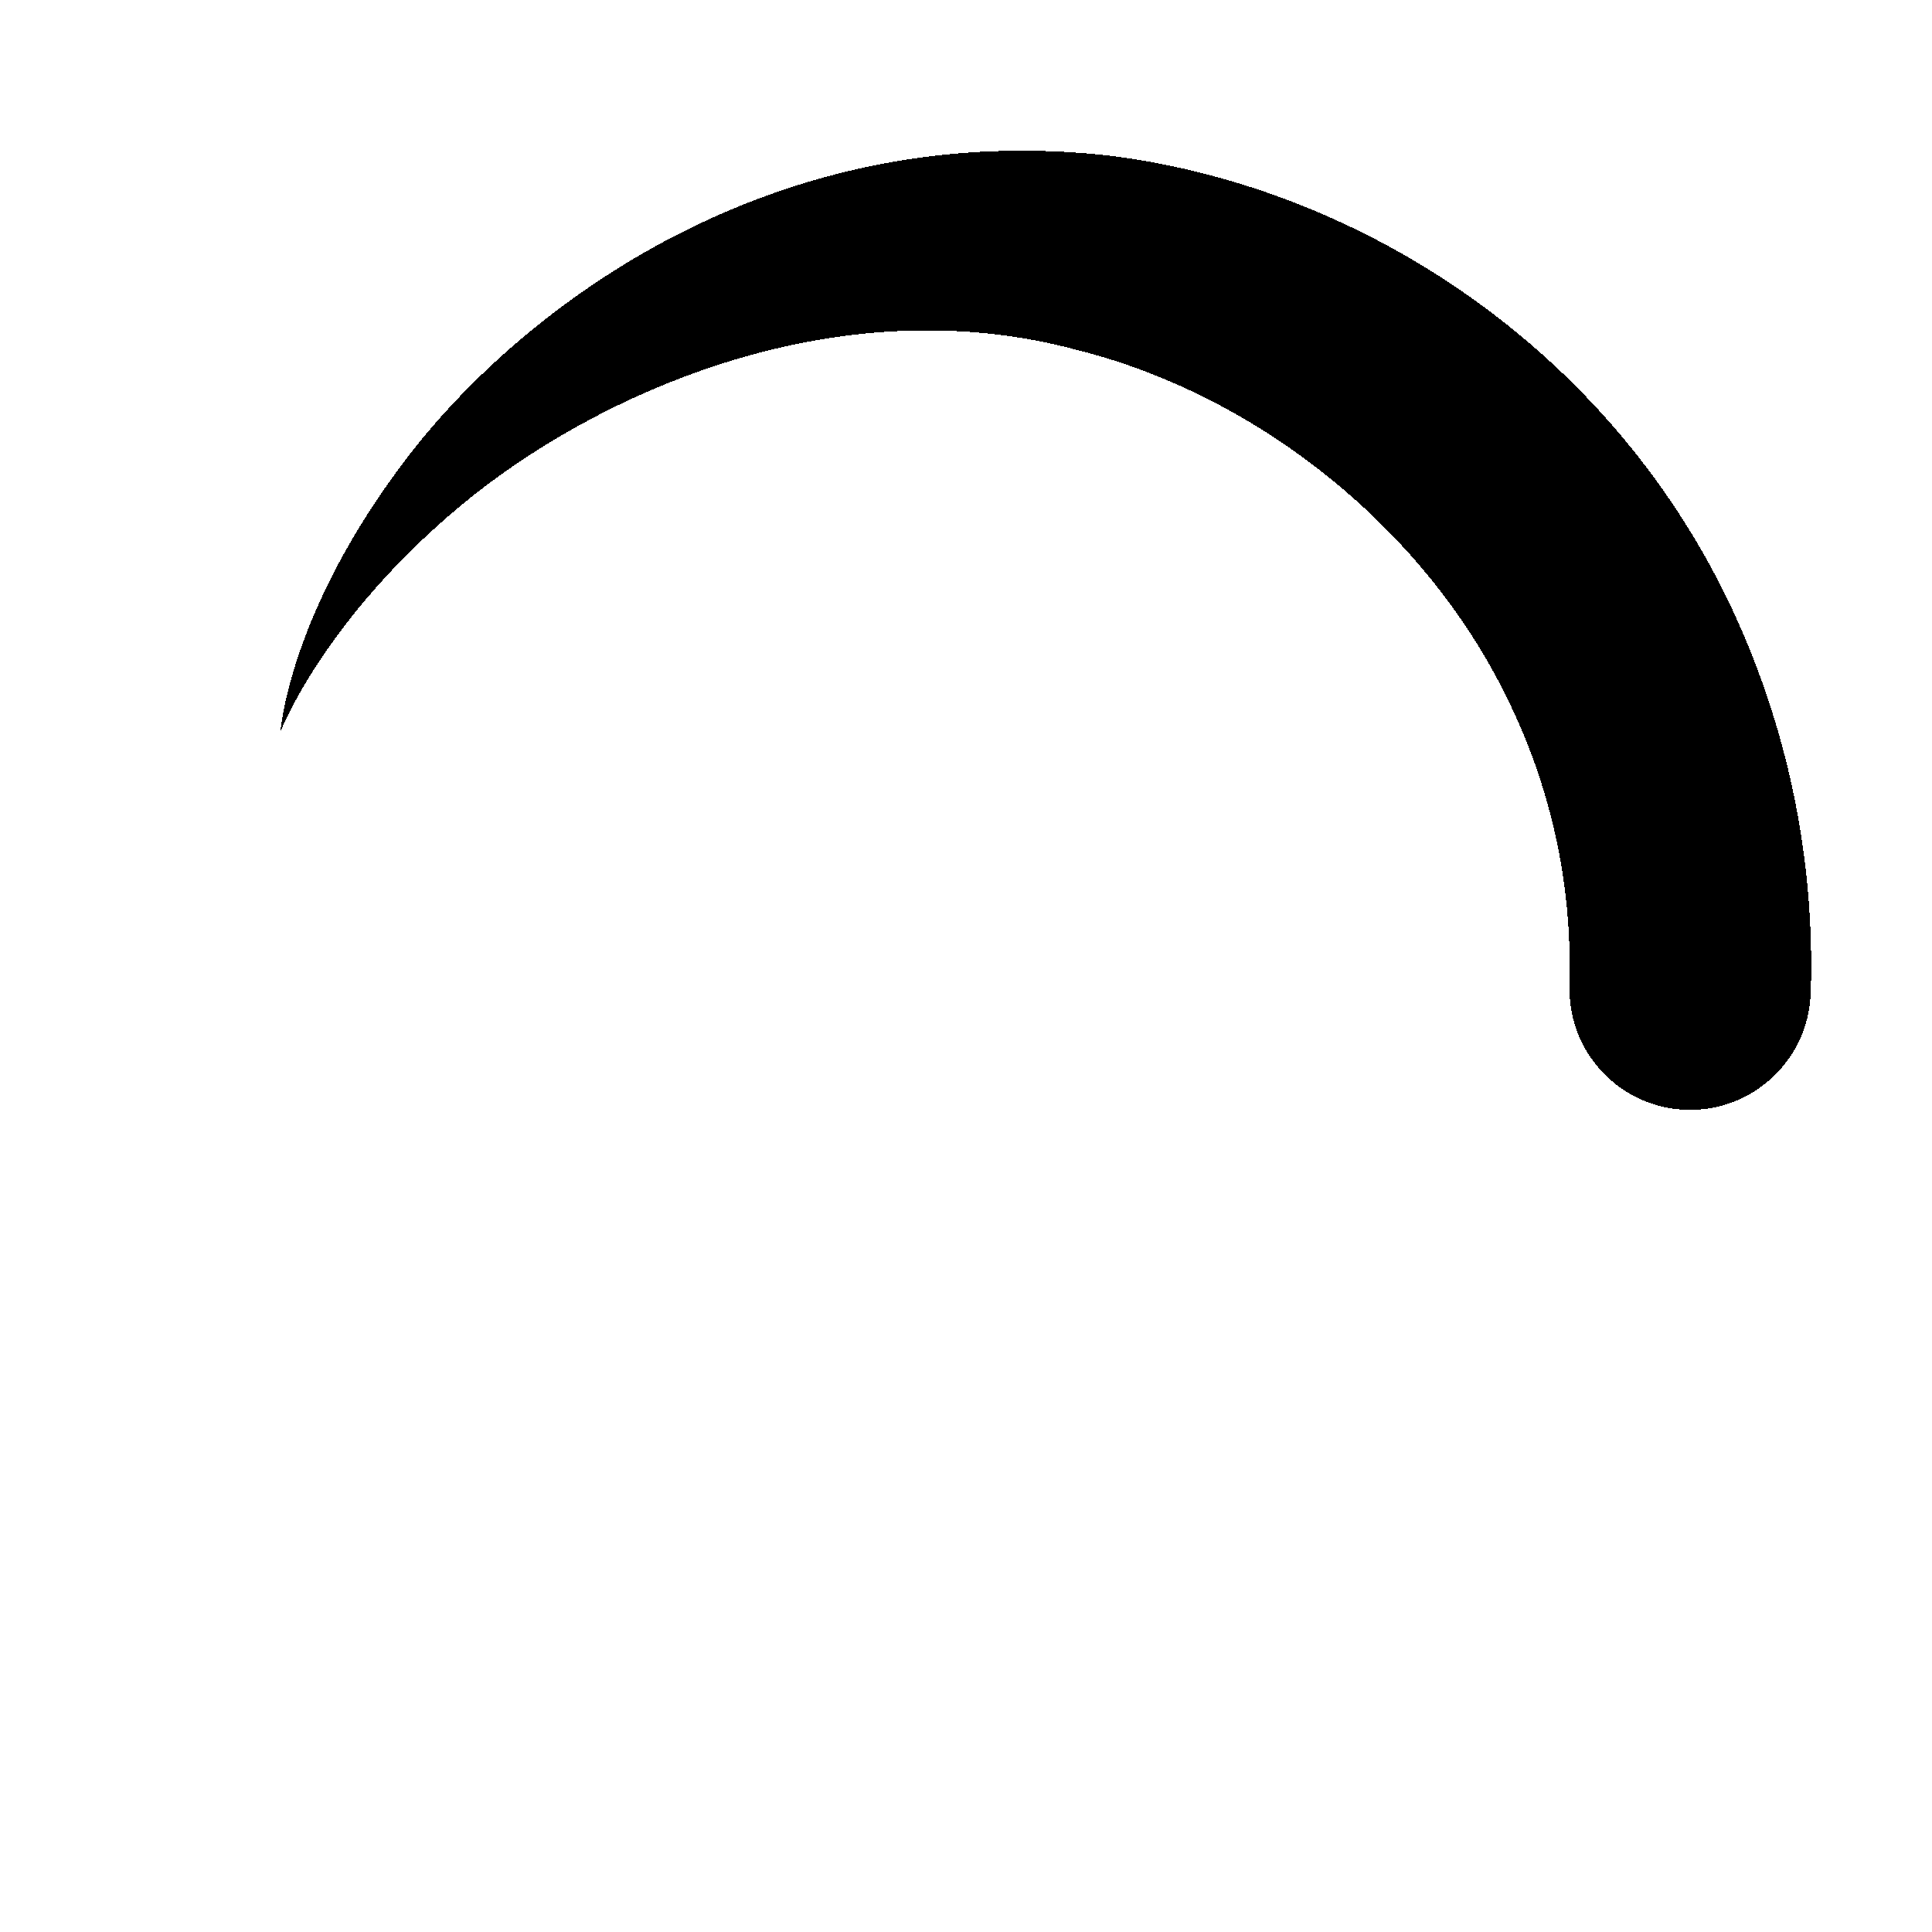
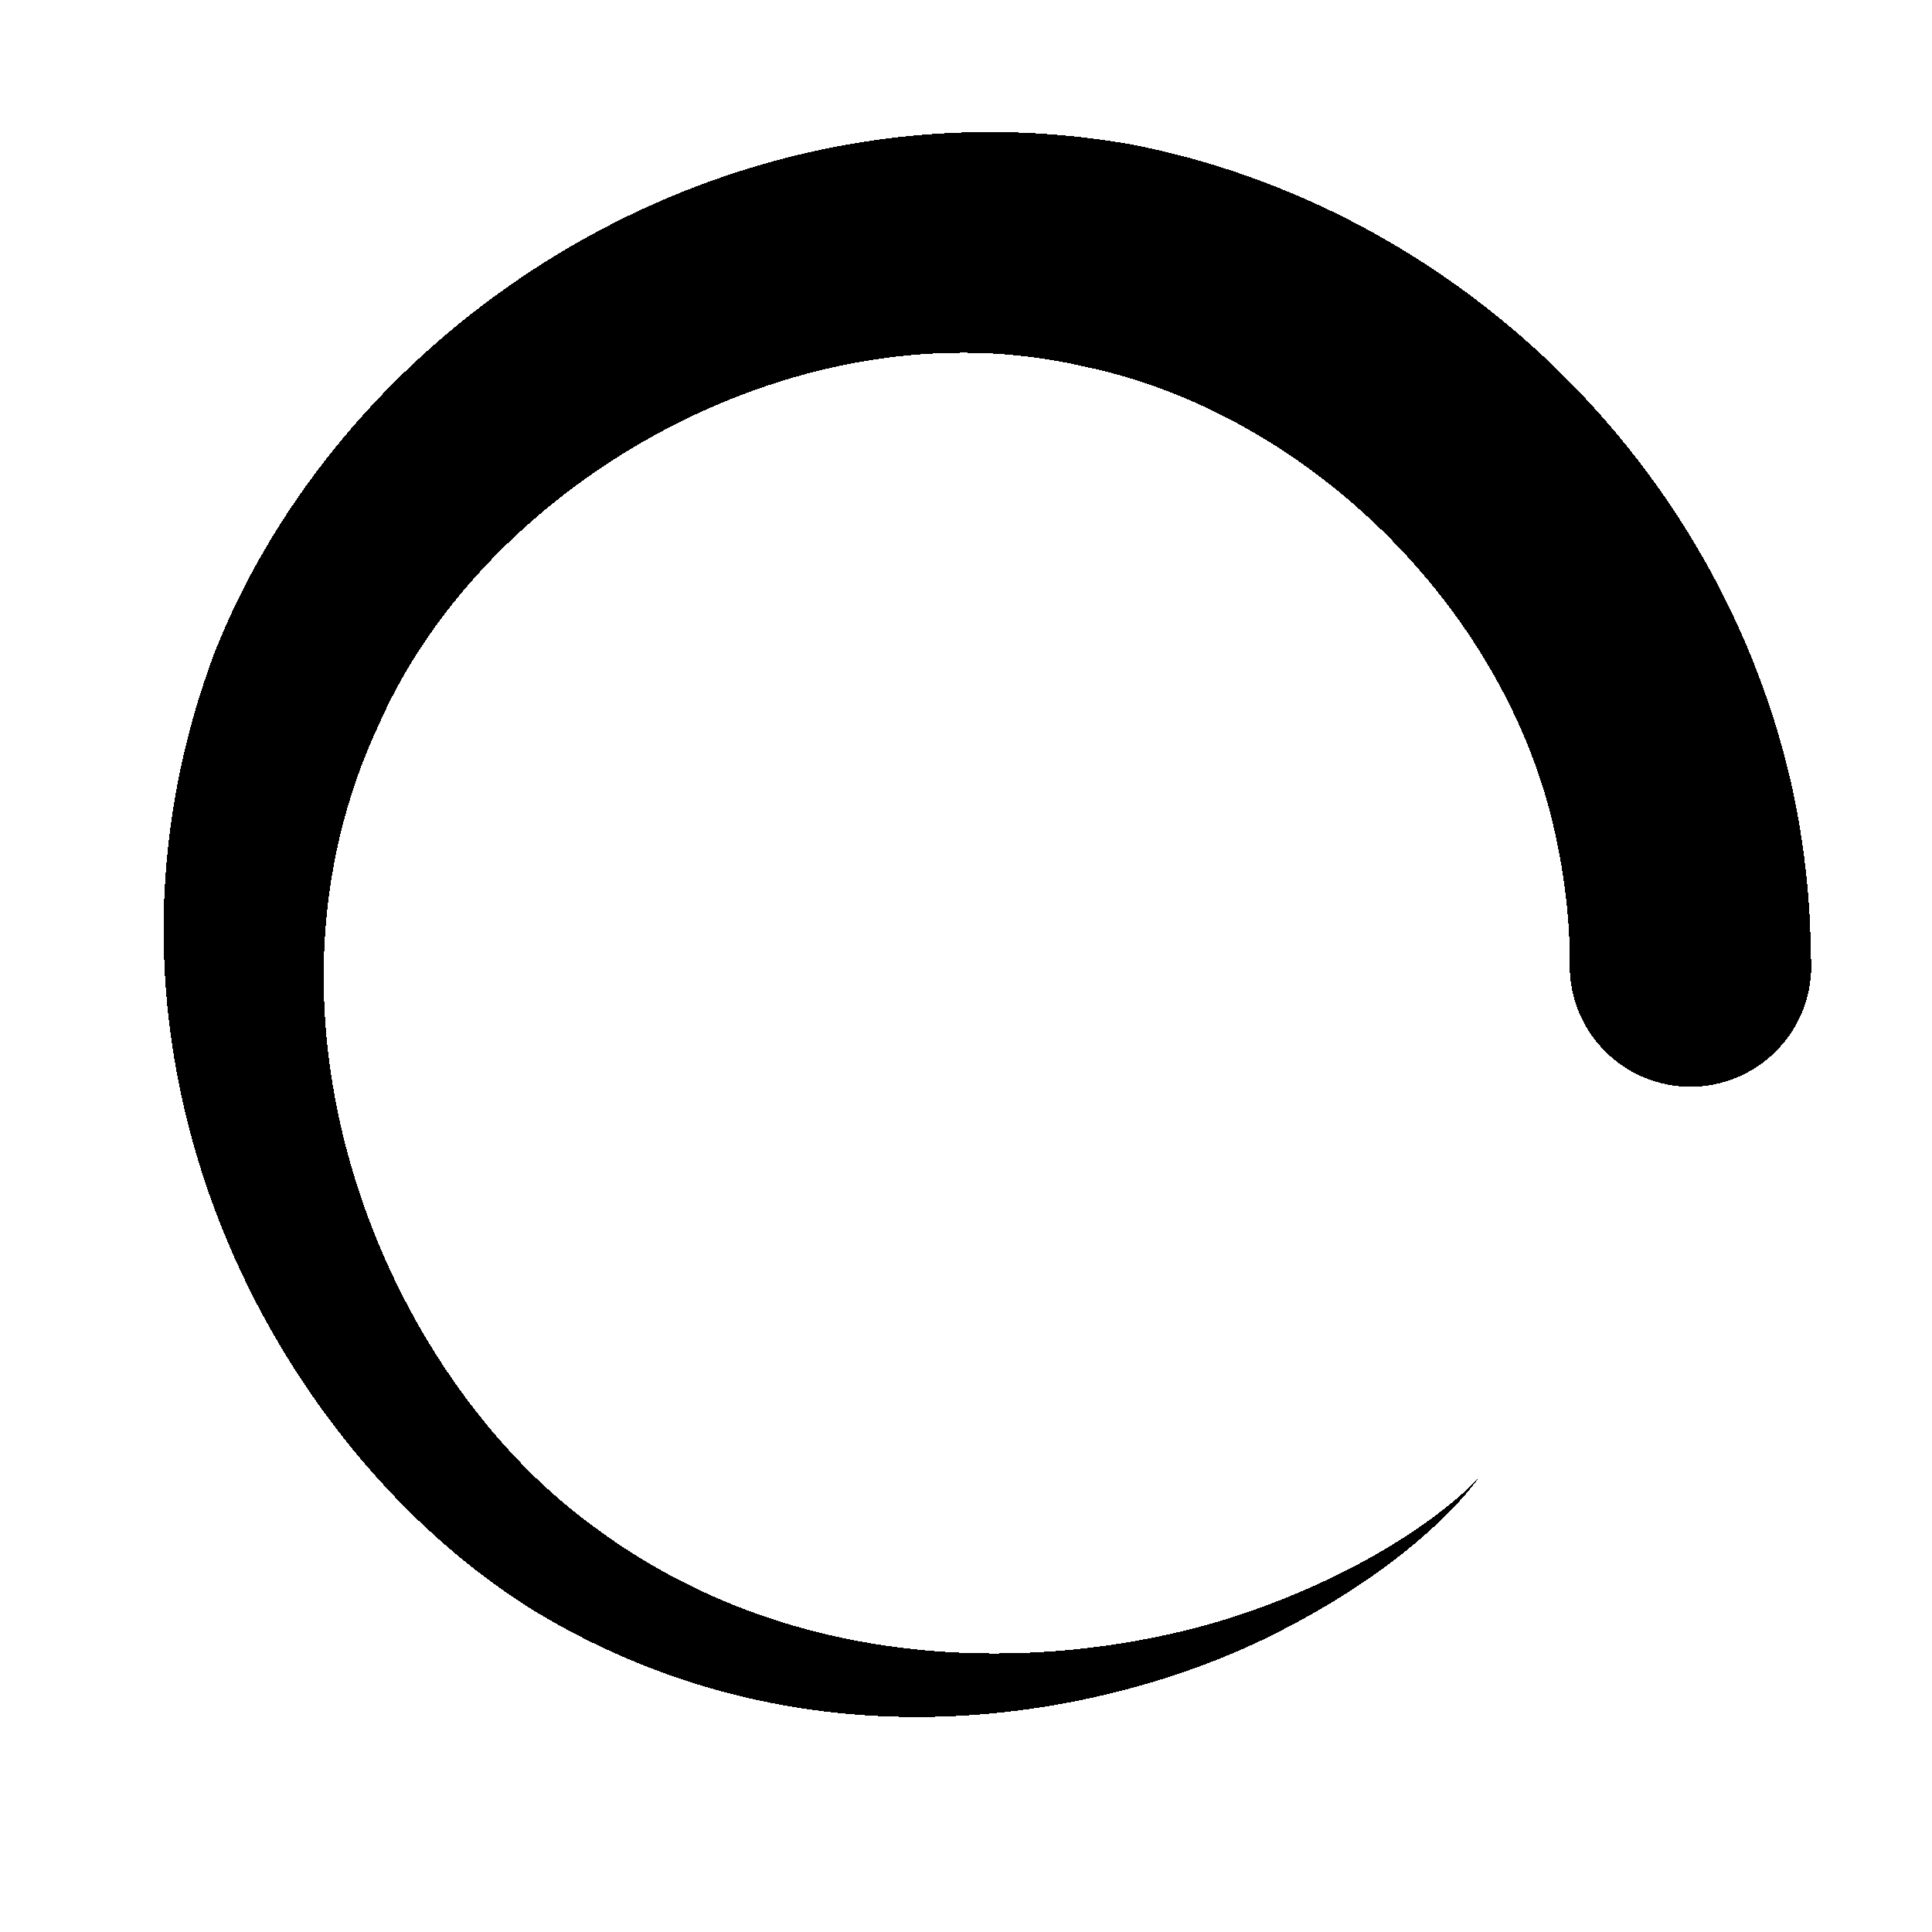
<svg xmlns="http://www.w3.org/2000/svg" xmlns:xlink="http://www.w3.org/1999/xlink" width="16" height="16" id="svg2" version="1.1" shape-rendering="crispEdges">
  <defs id="defs4">
    <linearGradient id="linearGradient5306">
      <stop style="stop-color:#ffffff;stop-opacity:0.099;" offset="0" id="stop5308" />
      <stop style="stop-color:#ffffff;stop-opacity:0;" offset="1" id="stop5310" />
    </linearGradient>
    <linearGradient id="linearGradient5290">
      <stop style="stop-color:#00ffff;stop-opacity:0.098;" offset="0" id="stop5292" />
      <stop id="stop6740" offset="0.5" style="stop-color:#00ff7f;stop-opacity:0.047;" />
      <stop style="stop-color:#00ff00;stop-opacity:0;" offset="1" id="stop5294" />
    </linearGradient>
    <linearGradient id="linearGradient5188">
      <stop style="stop-color:#64b5f6;stop-opacity:0.247;" offset="0" id="stop5198" />
      <stop style="stop-color:#64b5f6;stop-opacity:0;" offset="1" id="stop5192" />
    </linearGradient>
    <linearGradient id="linearGradient3975">
      <stop style="stop-color:#ff5555;stop-opacity:1;" offset="0" id="stop3977" />
    </linearGradient>
    <linearGradient id="linearGradient3969">
      <stop style="stop-color:#87cdde;stop-opacity:1;" offset="0" id="stop3971" />
    </linearGradient>
    <filter id="filter3945" x="0" y="6" width="1.2" style="color-interpolation-filters:sRGB">
      <feDiffuseLighting id="feDiffuseLighting3947" lighting-color="#fdfdfd" surfaceScale="121.495" diffuseConstant="28.448" />
    </filter>
    <filter id="filter3979" style="color-interpolation-filters:sRGB">
      <feFlood flood-opacity="0.2" flood-color="rgb(0,0,0)" result="flood" id="feFlood3981" />
      <feComposite in="flood" in2="SourceGraphic" operator="in" result="composite1" id="feComposite3983" />
      <feGaussianBlur stdDeviation="6" result="blur" id="feGaussianBlur3985" />
      <feOffset dx="0" dy="6" result="offset" id="feOffset3987" />
      <feComposite in="SourceGraphic" in2="offset" operator="over" result="fbSourceGraphic" id="feComposite3989" />
      <feColorMatrix result="fbSourceGraphicAlpha" in="fbSourceGraphic" values="0 0 0 -1 0 0 0 0 -1 0 0 0 0 -1 0 0 0 0 1 0" id="feColorMatrix3991" />
      <feFlood id="feFlood3993" flood-opacity="0.2" flood-color="rgb(0,0,0)" result="flood" in="fbSourceGraphic" />
      <feComposite id="feComposite3995" in2="fbSourceGraphic" in="flood" operator="in" result="composite1" />
      <feGaussianBlur id="feGaussianBlur3997" stdDeviation="6" result="blur" />
      <feOffset id="feOffset3999" dx="0" dy="6" result="offset" />
      <feComposite id="feComposite4001" in2="offset" in="fbSourceGraphic" operator="over" result="composite2" />
    </filter>
    <filter style="color-interpolation-filters:sRGB" id="filter3876">
      <feFlood flood-opacity="0.2" flood-color="rgb(0,0,0)" result="flood" id="feFlood3878" />
      <feComposite in="flood" in2="SourceGraphic" operator="in" result="composite1" id="feComposite3880" />
      <feGaussianBlur stdDeviation="6" result="blur" id="feGaussianBlur3882" />
      <feOffset dx="0" dy="6" result="offset" id="feOffset3884" />
      <feComposite in="SourceGraphic" in2="offset" operator="over" result="fbSourceGraphic" id="feComposite3886" />
      <feColorMatrix result="fbSourceGraphicAlpha" in="fbSourceGraphic" values="0 0 0 -1 0 0 0 0 -1 0 0 0 0 -1 0 0 0 0 1 0" id="feColorMatrix3888" />
      <feFlood id="feFlood3890" flood-opacity="0.397" flood-color="rgb(0,0,0)" result="flood" in="fbSourceGraphic" />
      <feComposite id="feComposite3892" in2="fbSourceGraphic" in="flood" operator="in" result="composite1" />
      <feGaussianBlur id="feGaussianBlur3894" stdDeviation="19.2" result="blur" />
      <feOffset id="feOffset3896" dx="0" dy="6" result="offset" />
      <feComposite id="feComposite3898" in2="offset" in="fbSourceGraphic" operator="over" result="fbSourceGraphic" />
      <feColorMatrix result="fbSourceGraphicAlpha" in="fbSourceGraphic" values="0 0 0 -1 0 0 0 0 -1 0 0 0 0 -1 0 0 0 0 1 0" id="feColorMatrix3900" />
      <feFlood id="feFlood3902" flood-opacity="0.8" flood-color="rgb(0,0,0)" result="flood" in="fbSourceGraphic" />
      <feComposite id="feComposite3904" in2="fbSourceGraphic" in="flood" operator="in" result="composite1" />
      <feGaussianBlur id="feGaussianBlur3906" stdDeviation="19.2" result="blur" />
      <feOffset id="feOffset3908" dx="0" dy="6" result="offset" />
      <feComposite id="feComposite3910" in2="offset" in="fbSourceGraphic" operator="over" result="fbSourceGraphic" />
      <feColorMatrix result="fbSourceGraphicAlpha" in="fbSourceGraphic" values="0 0 0 -1 0 0 0 0 -1 0 0 0 0 -1 0 0 0 0 1 0" id="feColorMatrix3912" />
      <feFlood id="feFlood3914" flood-opacity="0.8" flood-color="rgb(0,0,0)" result="flood" in="fbSourceGraphic" />
      <feComposite id="feComposite3916" in2="fbSourceGraphic" in="flood" operator="in" result="composite1" />
      <feGaussianBlur id="feGaussianBlur3918" stdDeviation="26.1" result="blur" />
      <feOffset id="feOffset3920" dx="0" dy="6" result="offset" />
      <feComposite id="feComposite3922" in2="offset" in="fbSourceGraphic" operator="over" result="fbSourceGraphic" />
      <feColorMatrix result="fbSourceGraphicAlpha" in="fbSourceGraphic" values="0 0 0 -1 0 0 0 0 -1 0 0 0 0 -1 0 0 0 0 1 0" id="feColorMatrix3924" />
      <feFlood id="feFlood3926" flood-opacity="0.8" flood-color="rgb(0,0,0)" result="flood" in="fbSourceGraphic" />
      <feComposite id="feComposite3928" in2="fbSourceGraphic" in="flood" operator="in" result="composite1" />
      <feGaussianBlur id="feGaussianBlur3930" stdDeviation="35.7" result="blur" />
      <feOffset id="feOffset3932" dx="0" dy="6" result="offset" />
      <feComposite id="feComposite3934" in2="offset" in="fbSourceGraphic" operator="over" result="fbSourceGraphic" />
      <feColorMatrix result="fbSourceGraphicAlpha" in="fbSourceGraphic" values="0 0 0 -1 0 0 0 0 -1 0 0 0 0 -1 0 0 0 0 1 0" id="feColorMatrix3936" />
      <feFlood id="feFlood3938" flood-opacity="0.8" flood-color="rgb(0,0,0)" result="flood" in="fbSourceGraphic" />
      <feComposite id="feComposite3940" in2="fbSourceGraphic" in="flood" operator="in" result="composite1" />
      <feGaussianBlur id="feGaussianBlur3942" stdDeviation="6" result="blur" />
      <feOffset id="feOffset3944" dx="0" dy="6" result="offset" />
      <feComposite id="feComposite3946" in2="offset" in="fbSourceGraphic" operator="over" result="fbSourceGraphic" />
      <feColorMatrix result="fbSourceGraphicAlpha" in="fbSourceGraphic" values="0 0 0 -1 0 0 0 0 -1 0 0 0 0 -1 0 0 0 0 1 0" id="feColorMatrix3948" />
      <feFlood id="feFlood3950" flood-opacity="0.8" flood-color="rgb(0,0,0)" result="flood" in="fbSourceGraphic" />
      <feComposite id="feComposite3952" in2="fbSourceGraphic" in="flood" operator="in" result="composite1" />
      <feGaussianBlur id="feGaussianBlur3954" stdDeviation="21.7" result="blur" />
      <feOffset id="feOffset3956" dx="0" dy="6" result="offset" />
      <feComposite id="feComposite3958" in2="offset" in="fbSourceGraphic" operator="over" result="fbSourceGraphic" />
      <feColorMatrix result="fbSourceGraphicAlpha" in="fbSourceGraphic" values="0 0 0 -1 0 0 0 0 -1 0 0 0 0 -1 0 0 0 0 1 0" id="feColorMatrix3960" />
      <feFlood id="feFlood3962" flood-opacity="0.8" flood-color="rgb(0,0,0)" result="flood" in="fbSourceGraphic" />
      <feComposite id="feComposite3964" in2="fbSourceGraphic" in="flood" operator="in" result="composite1" />
      <feGaussianBlur id="feGaussianBlur3966" stdDeviation="21.7" result="blur" />
      <feOffset id="feOffset3968" dx="0" dy="1.9" result="offset" />
      <feComposite id="feComposite3970" in2="offset" in="fbSourceGraphic" operator="over" result="fbSourceGraphic" />
      <feColorMatrix result="fbSourceGraphicAlpha" in="fbSourceGraphic" values="0 0 0 -1 0 0 0 0 -1 0 0 0 0 -1 0 0 0 0 1 0" id="feColorMatrix3972" />
      <feFlood id="feFlood3974" flood-opacity="0.8" flood-color="rgb(0,0,0)" result="flood" in="fbSourceGraphic" />
      <feComposite id="feComposite3976" in2="fbSourceGraphic" in="flood" operator="in" result="composite1" />
      <feGaussianBlur id="feGaussianBlur3978" stdDeviation="21.7" result="blur" />
      <feOffset id="feOffset3980" dx="3.6" dy="1.9" result="offset" />
      <feComposite id="feComposite3982" in2="offset" in="fbSourceGraphic" operator="over" result="fbSourceGraphic" />
      <feColorMatrix result="fbSourceGraphicAlpha" in="fbSourceGraphic" values="0 0 0 -1 0 0 0 0 -1 0 0 0 0 -1 0 0 0 0 1 0" id="feColorMatrix3984" />
      <feFlood id="feFlood3986" flood-opacity="0.8" flood-color="rgb(0,0,0)" result="flood" in="fbSourceGraphic" />
      <feComposite id="feComposite3988" in2="fbSourceGraphic" in="flood" operator="in" result="composite1" />
      <feGaussianBlur id="feGaussianBlur3990" stdDeviation="21.7" result="blur" />
      <feOffset id="feOffset3992" dx="9.6" dy="1.9" result="offset" />
      <feComposite id="feComposite3994" in2="offset" in="fbSourceGraphic" operator="over" result="fbSourceGraphic" />
      <feColorMatrix result="fbSourceGraphicAlpha" in="fbSourceGraphic" values="0 0 0 -1 0 0 0 0 -1 0 0 0 0 -1 0 0 0 0 1 0" id="feColorMatrix3996" />
      <feFlood id="feFlood3998" flood-opacity="0.8" flood-color="rgb(0,0,0)" result="flood" in="fbSourceGraphic" />
      <feComposite id="feComposite4000" in2="fbSourceGraphic" in="flood" operator="in" result="composite1" />
      <feGaussianBlur id="feGaussianBlur4002" stdDeviation="21.7" result="blur" />
      <feOffset id="feOffset4004" dx="1.2" dy="1.9" result="offset" />
      <feComposite id="feComposite4006" in2="offset" in="fbSourceGraphic" operator="over" result="fbSourceGraphic" />
      <feColorMatrix result="fbSourceGraphicAlpha" in="fbSourceGraphic" values="0 0 0 -1 0 0 0 0 -1 0 0 0 0 -1 0 0 0 0 1 0" id="feColorMatrix4008" />
      <feFlood id="feFlood4010" flood-opacity="0.8" flood-color="rgb(0,0,0)" result="flood" in="fbSourceGraphic" />
      <feComposite id="feComposite4012" in2="fbSourceGraphic" in="flood" operator="in" result="composite1" />
      <feGaussianBlur id="feGaussianBlur4014" stdDeviation="21.7" result="blur" />
      <feOffset id="feOffset4016" dx="-1.4" dy="1.9" result="offset" />
      <feComposite id="feComposite4018" in2="offset" in="fbSourceGraphic" operator="over" result="fbSourceGraphic" />
      <feColorMatrix result="fbSourceGraphicAlpha" in="fbSourceGraphic" values="0 0 0 -1 0 0 0 0 -1 0 0 0 0 -1 0 0 0 0 1 0" id="feColorMatrix4020" />
      <feFlood id="feFlood4022" flood-opacity="0.8" flood-color="rgb(0,0,0)" result="flood" in="fbSourceGraphic" />
      <feComposite id="feComposite4024" in2="fbSourceGraphic" in="flood" operator="in" result="composite1" />
      <feGaussianBlur id="feGaussianBlur4026" stdDeviation="21.7" result="blur" />
      <feOffset id="feOffset4028" dx="0.3" dy="1.9" result="offset" />
      <feComposite id="feComposite4030" in2="offset" in="fbSourceGraphic" operator="over" result="fbSourceGraphic" />
      <feColorMatrix result="fbSourceGraphicAlpha" in="fbSourceGraphic" values="0 0 0 -1 0 0 0 0 -1 0 0 0 0 -1 0 0 0 0 1 0" id="feColorMatrix4032" />
      <feFlood id="feFlood4034" flood-opacity="0.8" flood-color="rgb(0,0,0)" result="flood" in="fbSourceGraphic" />
      <feComposite id="feComposite4036" in2="fbSourceGraphic" in="flood" operator="in" result="composite1" />
      <feGaussianBlur id="feGaussianBlur4038" stdDeviation="21.7" result="blur" />
      <feOffset id="feOffset4040" dx="-8.04912e-16" dy="1.9" result="offset" />
      <feComposite id="feComposite4042" in2="offset" in="fbSourceGraphic" operator="over" result="fbSourceGraphic" />
      <feColorMatrix result="fbSourceGraphicAlpha" in="fbSourceGraphic" values="0 0 0 -1 0 0 0 0 -1 0 0 0 0 -1 0 0 0 0 1 0" id="feColorMatrix4044" />
      <feFlood id="feFlood4046" flood-opacity="0.8" flood-color="rgb(0,0,0)" result="flood" in="fbSourceGraphic" />
      <feComposite id="feComposite4048" in2="fbSourceGraphic" in="flood" operator="in" result="composite1" />
      <feGaussianBlur id="feGaussianBlur4050" stdDeviation="21.7" result="blur" />
      <feOffset id="feOffset4052" dx="-8.04912e-16" dy="3.6" result="offset" />
      <feComposite id="feComposite4054" in2="offset" in="fbSourceGraphic" operator="over" result="fbSourceGraphic" />
      <feColorMatrix result="fbSourceGraphicAlpha" in="fbSourceGraphic" values="0 0 0 -1 0 0 0 0 -1 0 0 0 0 -1 0 0 0 0 1 0" id="feColorMatrix4056" />
      <feFlood id="feFlood4058" flood-opacity="0.8" flood-color="rgb(0,0,0)" result="flood" in="fbSourceGraphic" />
      <feComposite id="feComposite4060" in2="fbSourceGraphic" in="flood" operator="in" result="composite1" />
      <feGaussianBlur id="feGaussianBlur4062" stdDeviation="6" result="blur" />
      <feOffset id="feOffset4064" dx="-8.04912e-16" dy="3.6" result="offset" />
      <feComposite id="feComposite4066" in2="offset" in="fbSourceGraphic" operator="over" result="fbSourceGraphic" />
      <feColorMatrix result="fbSourceGraphicAlpha" in="fbSourceGraphic" values="0 0 0 -1 0 0 0 0 -1 0 0 0 0 -1 0 0 0 0 1 0" id="feColorMatrix4080" />
      <feFlood id="feFlood4082" flood-opacity="0.8" flood-color="rgb(0,0,0)" result="flood" in="fbSourceGraphic" />
      <feComposite id="feComposite4084" in2="fbSourceGraphic" in="flood" operator="in" result="composite1" />
      <feGaussianBlur id="feGaussianBlur4086" stdDeviation="6" result="blur" />
      <feOffset id="feOffset4088" dx="-8.04912e-16" dy="3.6" result="offset" />
      <feComposite id="feComposite4090" in2="offset" in="fbSourceGraphic" operator="over" result="fbSourceGraphic" />
      <feColorMatrix result="fbSourceGraphicAlpha" in="fbSourceGraphic" values="0 0 0 -1 0 0 0 0 -1 0 0 0 0 -1 0 0 0 0 1 0" id="feColorMatrix4092" />
      <feFlood id="feFlood4094" flood-opacity="0.8" flood-color="rgb(0,0,0)" result="flood" in="fbSourceGraphic" />
      <feComposite id="feComposite4096" in2="fbSourceGraphic" in="flood" operator="in" result="composite1" />
      <feGaussianBlur id="feGaussianBlur4098" stdDeviation="6" result="blur" />
      <feOffset id="feOffset4100" dx="-8.04912e-16" dy="7.7" result="offset" />
      <feComposite id="feComposite4102" in2="offset" in="fbSourceGraphic" operator="over" result="fbSourceGraphic" />
      <feColorMatrix result="fbSourceGraphicAlpha" in="fbSourceGraphic" values="0 0 0 -1 0 0 0 0 -1 0 0 0 0 -1 0 0 0 0 1 0" id="feColorMatrix4104" />
      <feFlood id="feFlood4106" flood-opacity="0.8" flood-color="rgb(0,0,0)" result="flood" in="fbSourceGraphic" />
      <feComposite id="feComposite4108" in2="fbSourceGraphic" in="flood" operator="in" result="composite1" />
      <feGaussianBlur id="feGaussianBlur4110" stdDeviation="6" result="blur" />
      <feOffset id="feOffset4112" dx="-8.04912e-16" dy="11.6" result="offset" />
      <feComposite id="feComposite4114" in2="offset" in="fbSourceGraphic" operator="over" result="fbSourceGraphic" />
      <feColorMatrix result="fbSourceGraphicAlpha" in="fbSourceGraphic" values="0 0 0 -1 0 0 0 0 -1 0 0 0 0 -1 0 0 0 0 1 0" id="feColorMatrix4116" />
      <feFlood id="feFlood4118" flood-opacity="0.5" flood-color="rgb(0,0,0)" result="flood" in="fbSourceGraphic" />
      <feComposite id="feComposite4120" in2="fbSourceGraphic" in="flood" operator="in" result="composite1" />
      <feGaussianBlur id="feGaussianBlur4122" stdDeviation="6" result="blur" />
      <feOffset id="feOffset4124" dx="-8.04912e-16" dy="11.6" result="offset" />
      <feComposite id="feComposite4126" in2="offset" in="fbSourceGraphic" operator="over" result="fbSourceGraphic" />
      <feColorMatrix result="fbSourceGraphicAlpha" in="fbSourceGraphic" values="0 0 0 -1 0 0 0 0 -1 0 0 0 0 -1 0 0 0 0 1 0" id="feColorMatrix4128" />
      <feFlood id="feFlood4130" flood-opacity="0.3" flood-color="rgb(0,0,0)" result="flood" in="fbSourceGraphic" />
      <feComposite id="feComposite4132" in2="fbSourceGraphic" in="flood" operator="in" result="composite1" />
      <feGaussianBlur id="feGaussianBlur4134" stdDeviation="6" result="blur" />
      <feOffset id="feOffset4136" dx="-8.04912e-16" dy="11.6" result="offset" />
      <feComposite id="feComposite4138" in2="offset" in="fbSourceGraphic" operator="over" result="fbSourceGraphic" />
      <feColorMatrix result="fbSourceGraphicAlpha" in="fbSourceGraphic" values="0 0 0 -1 0 0 0 0 -1 0 0 0 0 -1 0 0 0 0 1 0" id="feColorMatrix4140" />
      <feFlood id="feFlood4142" flood-opacity="0.2" flood-color="rgb(0,0,0)" result="flood" in="fbSourceGraphic" />
      <feComposite id="feComposite4144" in2="fbSourceGraphic" in="flood" operator="in" result="composite1" />
      <feGaussianBlur id="feGaussianBlur4146" stdDeviation="6" result="blur" />
      <feOffset id="feOffset4148" dx="-8.04912e-16" dy="11.6" result="offset" />
      <feComposite id="feComposite4150" in2="offset" in="fbSourceGraphic" operator="over" result="fbSourceGraphic" />
      <feColorMatrix result="fbSourceGraphicAlpha" in="fbSourceGraphic" values="0 0 0 -1 0 0 0 0 -1 0 0 0 0 -1 0 0 0 0 1 0" id="feColorMatrix4152" />
      <feFlood id="feFlood4154" flood-opacity="0.2" flood-color="rgb(0,0,0)" result="flood" in="fbSourceGraphic" />
      <feComposite id="feComposite4156" in2="fbSourceGraphic" in="flood" operator="in" result="composite1" />
      <feGaussianBlur id="feGaussianBlur4158" stdDeviation="6" result="blur" />
      <feOffset id="feOffset4160" dx="-8.04912e-16" dy="11.6" result="offset" />
      <feComposite id="feComposite4162" in2="offset" in="fbSourceGraphic" operator="over" result="fbSourceGraphic" />
      <feColorMatrix result="fbSourceGraphicAlpha" in="fbSourceGraphic" values="0 0 0 -1 0 0 0 0 -1 0 0 0 0 -1 0 0 0 0 1 0" id="feColorMatrix4164" />
      <feFlood id="feFlood4166" flood-opacity="0.2" flood-color="rgb(0,0,0)" result="flood" in="fbSourceGraphic" />
      <feComposite id="feComposite4168" in2="fbSourceGraphic" in="flood" operator="in" result="composite1" />
      <feGaussianBlur id="feGaussianBlur4170" stdDeviation="6" result="blur" />
      <feOffset id="feOffset4172" dx="-8.04912e-16" dy="6" result="offset" />
      <feComposite id="feComposite4174" in2="offset" in="fbSourceGraphic" operator="over" result="composite2" />
    </filter>
    <filter id="filter4522" style="color-interpolation-filters:sRGB">
      <feGaussianBlur stdDeviation="3" id="feGaussianBlur4524" />
      <feColorMatrix result="fbSourceGraphic" values="1 0 0 0 0 0 1 0 0 0 0 0 1 0 0 0 0 0 6 -2.5 " id="feColorMatrix4526" />
    </filter>
    <filter id="filter4576" style="color-interpolation-filters:sRGB">
      <feGaussianBlur stdDeviation="3" id="feGaussianBlur4578" />
      <feColorMatrix result="fbSourceGraphic" values="1 0 0 0 0 0 1 0 0 0 0 0 1 0 0 0 0 0 6 -2.5 " id="feColorMatrix4580" />
    </filter>
    <filter id="filter4576-0" style="color-interpolation-filters:sRGB">
      <feGaussianBlur stdDeviation="3" id="feGaussianBlur4578-8" />
      <feColorMatrix result="fbSourceGraphic" values="1 0 0 0 0 0 1 0 0 0 0 0 1 0 0 0 0 0 6 -2.5 " id="feColorMatrix4580-0" />
    </filter>
    <filter id="filter4576-0-0" style="color-interpolation-filters:sRGB">
      <feGaussianBlur stdDeviation="3" id="feGaussianBlur4578-8-5" />
      <feColorMatrix result="fbSourceGraphic" values="1 0 0 0 0 0 1 0 0 0 0 0 1 0 0 0 0 0 6 -2.5 " id="feColorMatrix4580-0-2" />
    </filter>
    <filter id="filter4576-0-0-4" style="color-interpolation-filters:sRGB">
      <feGaussianBlur stdDeviation="3" id="feGaussianBlur4578-8-5-2" />
      <feColorMatrix result="fbSourceGraphic" values="1 0 0 0 0 0 1 0 0 0 0 0 1 0 0 0 0 0 6 -2.5 " id="feColorMatrix4580-0-2-7" />
    </filter>
    <radialGradient xlink:href="#linearGradient5306" id="radialGradient5296" cx="9" cy="1032.112" fx="9" fy="1032.112" r="10.125" gradientUnits="userSpaceOnUse" gradientTransform="matrix(1.944444,0,0,1.944447,-13.5625,-977.5881)" />
    <linearGradient xlink:href="#linearGradient5306" id="linearGradient5312" x1="-15.75" y1="1029.3" x2="23.625" y2="1029.3" gradientUnits="userSpaceOnUse" />
    <linearGradient id="linearGradient3783-1">
      <stop id="stop3785-2" offset="0" style="stop-color:#1e94d3;stop-opacity:1;" />
      <stop style="stop-color:#1e94d3;stop-opacity:1;" offset="1" id="stop3803-6" />
    </linearGradient>
    <linearGradient gradientUnits="userSpaceOnUse" y2="50" x2="30" y1="90" x1="-10" id="linearGradient3827-7" xlink:href="#linearGradient3783-1" />
    <linearGradient gradientUnits="userSpaceOnUse" y2="50" x2="30" y1="90" x1="-10" id="linearGradient3827" xlink:href="#linearGradient3783" />
    <linearGradient id="linearGradient3783">
      <stop id="stop3785" offset="0" style="stop-color:#1e94d3;stop-opacity:1;" />
      <stop style="stop-color:#1e94d3;stop-opacity:1;" offset="1" id="stop3803" />
    </linearGradient>
    <linearGradient id="linearGradient3821">
      <stop id="stop3823" offset="0" style="stop-color:#37aee2;stop-opacity:1;" />
      <stop id="stop3825" offset="1" style="stop-color:#1e96c8;stop-opacity:1;" />
    </linearGradient>
    <linearGradient id="linearGradient3829">
      <stop style="stop-color:#1f96d4;stop-opacity:1;" offset="0" id="stop3831" />
      <stop style="stop-color:#37aee2;stop-opacity:1;" offset="1" id="stop3833" />
    </linearGradient>
    <linearGradient id="linearGradient3877">
      <stop id="stop3879" offset="0" style="stop-color:#eff7fc;stop-opacity:1;" />
      <stop id="stop3881" offset="1" style="stop-color:#ffffff;stop-opacity:1;" />
    </linearGradient>
    <linearGradient id="linearGradient3689">
      <stop id="stop3691" offset="0" style="stop-color:#f68000;stop-opacity:1;" />
      <stop id="stop3693" offset="1" style="stop-color:#fd9800;stop-opacity:1;" />
    </linearGradient>
    <linearGradient id="linearGradient3675">
      <stop id="stop3677" offset="0" style="stop-color:#ffb900;stop-opacity:1;" />
      <stop id="stop3679" offset="1" style="stop-color:#ffd76b;stop-opacity:1;" />
    </linearGradient>
    <linearGradient y2="463.262" x2="412.23" y1="461.921" x1="-113.893" gradientUnits="userSpaceOnUse" id="linearGradient3840" xlink:href="#linearGradient3675" />
    <linearGradient id="linearGradient3634">
      <stop style="stop-color:#7a8288;stop-opacity:1;" offset="0" id="stop3636" />
      <stop id="stop3638" offset="0.076" style="stop-color:#9fa3a7;stop-opacity:1;" />
      <stop style="stop-color:#7d858b;stop-opacity:1;" offset="1" id="stop3640" />
    </linearGradient>
    <linearGradient y2="12.703" x2="151.346" y1="-0.642" x1="107.209" gradientTransform="matrix(0.2822222,0,0,0.2822222,-0.1398399,-0.01181449)" gradientUnits="userSpaceOnUse" id="linearGradient3838" xlink:href="#linearGradient3634" />
    <linearGradient id="linearGradient3712">
      <stop id="stop3714" offset="0" style="stop-color:#a1abb2;stop-opacity:1;" />
      <stop style="stop-color:#eaeced;stop-opacity:1;" offset="0.148" id="stop3720" />
      <stop id="stop3716" offset="1" style="stop-color:#c6ccd0;stop-opacity:1;" />
    </linearGradient>
    <linearGradient y2="27.389" x2="164.759" y1="12.641" x1="104.886" gradientUnits="userSpaceOnUse" id="linearGradient3836" xlink:href="#linearGradient3712" />
    <linearGradient id="linearGradient3702">
      <stop id="stop3704" offset="0" style="stop-color:#7a8288;stop-opacity:1;" />
      <stop style="stop-color:#9fa3a7;stop-opacity:1;" offset="0.529" id="stop3710" />
      <stop id="stop3706" offset="1" style="stop-color:#7d858b;stop-opacity:1;" />
    </linearGradient>
    <linearGradient y2="268.415" x2="334.031" y1="252.484" x1="18.875" gradientUnits="userSpaceOnUse" id="linearGradient3834" xlink:href="#linearGradient3702" />
    <linearGradient id="linearGradient3626">
      <stop style="stop-color:#a1abb2;stop-opacity:1;" offset="0" id="stop3628" />
      <stop id="stop3630" offset="0.083" style="stop-color:#eaeced;stop-opacity:1;" />
      <stop style="stop-color:#c6ccd0;stop-opacity:1;" offset="1" id="stop3632" />
    </linearGradient>
    <linearGradient y2="290.7" x2="278.432" y1="228.6" x1="44.104" gradientUnits="userSpaceOnUse" id="linearGradient3832" xlink:href="#linearGradient3626" />
    <linearGradient id="linearGradient3646">
      <stop id="stop3648" offset="0" style="stop-color:#f48200;stop-opacity:0;" />
      <stop style="stop-color:#f48200;stop-opacity:0.728;" offset="0.589" id="stop3654" />
      <stop id="stop3658" offset="0.816" style="stop-color:#cc5f00;stop-opacity:1;" />
      <stop id="stop3650" offset="1" style="stop-color:#a43d00;stop-opacity:1;" />
    </linearGradient>
    <linearGradient y2="55.356" x2="261.622" y1="70.105" x1="115.202" gradientUnits="userSpaceOnUse" id="linearGradient3830" xlink:href="#linearGradient3646" />
    <linearGradient id="linearGradient3668">
      <stop style="stop-color:#9b4400;stop-opacity:1;" offset="0" id="stop3670" />
      <stop style="stop-color:#e56300;stop-opacity:1;" offset="1" id="stop3672" />
    </linearGradient>
    <linearGradient y2="108.988" x2="93.522" y1="102.284" x1="64.751" gradientUnits="userSpaceOnUse" id="linearGradient3828" xlink:href="#linearGradient3668" />
    <linearGradient id="linearGradient3649">
      <stop id="stop3651" offset="0" style="stop-color:#e26400;stop-opacity:1;" />
      <stop id="stop3653" offset="1" style="stop-color:#ffb900;stop-opacity:1;" />
    </linearGradient>
    <linearGradient y2="125.316" x2="44.376" y1="100.342" x1="40.775" gradientTransform="matrix(1,0,0,1.020233,0,-1.423461)" gradientUnits="userSpaceOnUse" id="linearGradient3826" xlink:href="#linearGradient3649" />
    <linearGradient id="linearGradient3689-2">
      <stop id="stop3691-2" offset="0" style="stop-color:#f68000;stop-opacity:1;" />
      <stop id="stop3693-3" offset="1" style="stop-color:#fd9800;stop-opacity:1;" />
    </linearGradient>
    <linearGradient id="linearGradient3675-8">
      <stop id="stop3677-4" offset="0" style="stop-color:#ffb900;stop-opacity:1;" />
      <stop id="stop3679-7" offset="1" style="stop-color:#ffd76b;stop-opacity:1;" />
    </linearGradient>
    <linearGradient y2="463.262" x2="412.23" y1="461.921" x1="-113.893" gradientUnits="userSpaceOnUse" id="linearGradient3840-4" xlink:href="#linearGradient3675-8" />
    <linearGradient id="linearGradient3634-7">
      <stop style="stop-color:#7a8288;stop-opacity:1;" offset="0" id="stop3636-4" />
      <stop id="stop3638-6" offset="0.076" style="stop-color:#9fa3a7;stop-opacity:1;" />
      <stop style="stop-color:#7d858b;stop-opacity:1;" offset="1" id="stop3640-9" />
    </linearGradient>
    <linearGradient y2="12.703" x2="151.346" y1="-0.642" x1="107.209" gradientTransform="matrix(0.2822222,0,0,0.2822222,-0.1398399,-0.01181449)" gradientUnits="userSpaceOnUse" id="linearGradient3838-1" xlink:href="#linearGradient3634-7" />
    <linearGradient id="linearGradient3712-7">
      <stop id="stop3714-7" offset="0" style="stop-color:#a1abb2;stop-opacity:1;" />
      <stop style="stop-color:#eaeced;stop-opacity:1;" offset="0.148" id="stop3720-2" />
      <stop id="stop3716-3" offset="1" style="stop-color:#c6ccd0;stop-opacity:1;" />
    </linearGradient>
    <linearGradient y2="27.389" x2="164.759" y1="12.641" x1="104.886" gradientUnits="userSpaceOnUse" id="linearGradient3836-7" xlink:href="#linearGradient3712-7" />
    <linearGradient id="linearGradient3702-3">
      <stop id="stop3704-5" offset="0" style="stop-color:#7a8288;stop-opacity:1;" />
      <stop style="stop-color:#9fa3a7;stop-opacity:1;" offset="0.529" id="stop3710-4" />
      <stop id="stop3706-4" offset="1" style="stop-color:#7d858b;stop-opacity:1;" />
    </linearGradient>
    <linearGradient y2="268.415" x2="334.031" y1="252.484" x1="18.875" gradientUnits="userSpaceOnUse" id="linearGradient3834-9" xlink:href="#linearGradient3702-3" />
    <linearGradient id="linearGradient3626-6">
      <stop style="stop-color:#a1abb2;stop-opacity:1;" offset="0" id="stop3628-0" />
      <stop id="stop3630-5" offset="0.083" style="stop-color:#eaeced;stop-opacity:1;" />
      <stop style="stop-color:#c6ccd0;stop-opacity:1;" offset="1" id="stop3632-7" />
    </linearGradient>
    <linearGradient y2="290.7" x2="278.432" y1="228.6" x1="44.104" gradientUnits="userSpaceOnUse" id="linearGradient3832-3" xlink:href="#linearGradient3626-6" />
    <linearGradient id="linearGradient3646-6">
      <stop id="stop3648-6" offset="0" style="stop-color:#f48200;stop-opacity:0;" />
      <stop style="stop-color:#f48200;stop-opacity:0.728;" offset="0.589" id="stop3654-6" />
      <stop id="stop3658-4" offset="0.816" style="stop-color:#cc5f00;stop-opacity:1;" />
      <stop id="stop3650-0" offset="1" style="stop-color:#a43d00;stop-opacity:1;" />
    </linearGradient>
    <linearGradient y2="55.356" x2="261.622" y1="70.105" x1="115.202" gradientUnits="userSpaceOnUse" id="linearGradient3830-6" xlink:href="#linearGradient3646-6" />
    <linearGradient id="linearGradient3668-5">
      <stop style="stop-color:#9b4400;stop-opacity:1;" offset="0" id="stop3670-3" />
      <stop style="stop-color:#e56300;stop-opacity:1;" offset="1" id="stop3672-2" />
    </linearGradient>
    <linearGradient y2="108.988" x2="93.522" y1="102.284" x1="64.751" gradientUnits="userSpaceOnUse" id="linearGradient3828-1" xlink:href="#linearGradient3668-5" />
    <linearGradient id="linearGradient3649-3">
      <stop id="stop3651-9" offset="0" style="stop-color:#e26400;stop-opacity:1;" />
      <stop id="stop3653-7" offset="1" style="stop-color:#ffb900;stop-opacity:1;" />
    </linearGradient>
    <linearGradient y2="125.316" x2="44.376" y1="100.342" x1="40.775" gradientTransform="matrix(1,0,0,1.020233,0,-1.423461)" gradientUnits="userSpaceOnUse" id="linearGradient3826-1" xlink:href="#linearGradient3649-3" />
    <linearGradient id="linearGradient2460" y2="44.984" gradientUnits="userSpaceOnUse" x2="19.36" y1="21.031" x1="19.245">
      <stop id="stop3602" style="stop-color:#fafafa;stop-opacity:1;" offset="0" />
      <stop id="stop3604" style="stop-color:#f0f0f0;stop-opacity:1;" offset="1" />
    </linearGradient>
    <linearGradient xlink:href="#linearGradient2460" id="linearGradient3157" gradientUnits="userSpaceOnUse" gradientTransform="matrix(12.10256,0,0,12.10256,-34.46825,-46.18711)" x1="18.93" y1="6.295" x2="19.36" y2="36.644" />
    <linearGradient id="linearGradient5479-2">
      <stop id="stop5481-7" offset="0" style="stop-color:#be5300;stop-opacity:1;" />
      <stop style="stop-color:#f07300;stop-opacity:1" offset="0.763" id="stop5483-4" />
      <stop id="stop5485-2" offset="1" style="stop-color:#e67700;stop-opacity:1;" />
    </linearGradient>
    <linearGradient y2="134.644" x2="128.507" y1="101.118" x1="4.11" gradientTransform="matrix(1.235159,0,0,1.235159,262.2571,326.9873)" gradientUnits="userSpaceOnUse" id="linearGradient3900" xlink:href="#linearGradient5479-2" />
    <linearGradient id="linearGradient5479-6">
      <stop style="stop-color:#be5300;stop-opacity:1;" offset="0" id="stop5481-6" />
      <stop id="stop5483-0" offset="0.763" style="stop-color:#f07300;stop-opacity:1" />
      <stop style="stop-color:#e67700;stop-opacity:1;" offset="1" id="stop5485-5" />
    </linearGradient>
    <linearGradient xlink:href="#linearGradient5479-6" id="linearGradient5467-1" gradientUnits="userSpaceOnUse" gradientTransform="matrix(1.235159,0,0,1.235159,262.2571,326.9873)" x1="4.11" y1="101.118" x2="128.507" y2="134.644" />
    <linearGradient id="linearGradient5447">
      <stop id="stop5451" offset="0" style="stop-color:#e66e00;stop-opacity:1;" />
      <stop style="stop-color:#e67700;stop-opacity:1;" offset="1" id="stop5453" />
    </linearGradient>
    <linearGradient id="linearGradient5479">
      <stop style="stop-color:#be5300;stop-opacity:1;" offset="0" id="stop5481" />
      <stop id="stop5483" offset="0.763" style="stop-color:#f07300;stop-opacity:1" />
      <stop style="stop-color:#e67700;stop-opacity:1;" offset="1" id="stop5485" />
    </linearGradient>
    <linearGradient xlink:href="#linearGradient5479" id="linearGradient5467" gradientUnits="userSpaceOnUse" gradientTransform="matrix(1.235159,0,0,1.235159,262.2571,326.9873)" x1="4.11" y1="101.118" x2="128.507" y2="134.644" />
    <linearGradient gradientTransform="matrix(1.005865,0,0,0.994169,100,0)" gradientUnits="userSpaceOnUse" id="linearGradient3416" y2="7.017" x2="45.448" y1="92.54" x1="45.448">
      <stop offset="0" style="stop-color:#000000;stop-opacity:1" id="stop3418" />
      <stop offset="1" style="stop-color:#000000;stop-opacity:0.588" id="stop3420" />
    </linearGradient>
    <linearGradient xlink:href="#ButtonShadow-0-1-1-5" id="linearGradient5342" gradientUnits="userSpaceOnUse" gradientTransform="matrix(1.007415,0,0,1.007415,-810.4888,593.1369)" x1="1012.513" y1="484.417" x2="1006.808" y2="20.626" />
    <linearGradient gradientTransform="matrix(1.005865,0,0,0.994169,100,0)" gradientUnits="userSpaceOnUse" id="linearGradient3409" y2="7.017" x2="45.448" y1="92.54" x1="45.448">
      <stop offset="0" style="stop-color:#000000;stop-opacity:1" id="stop3411" />
      <stop offset="1" style="stop-color:#000000;stop-opacity:0.588" id="stop3413" />
    </linearGradient>
    <linearGradient gradientTransform="matrix(1.005865,0,0,0.994169,100,0)" gradientUnits="userSpaceOnUse" id="linearGradient3402" y2="7.017" x2="45.448" y1="92.54" x1="45.448">
      <stop offset="0" style="stop-color:#000000;stop-opacity:1" id="stop3404" />
      <stop offset="1" style="stop-color:#000000;stop-opacity:0.588" id="stop3406" />
    </linearGradient>
    <linearGradient gradientTransform="matrix(1.005865,0,0,0.994169,100,0)" gradientUnits="userSpaceOnUse" id="linearGradient3395" y2="7.017" x2="45.448" y1="92.54" x1="45.448">
      <stop offset="0" style="stop-color:#000000;stop-opacity:1" id="stop3397" />
      <stop offset="1" style="stop-color:#000000;stop-opacity:0.588" id="stop3399" />
    </linearGradient>
    <linearGradient gradientTransform="matrix(1.005865,0,0,0.994169,100,0)" gradientUnits="userSpaceOnUse" id="ButtonShadow-0-1-1-5" y2="7.017" x2="45.448" y1="92.54" x1="45.448">
      <stop offset="0" style="stop-color:#000000;stop-opacity:1" id="stop3750-8-9-3-6" />
      <stop offset="1" style="stop-color:#000000;stop-opacity:0.588" id="stop3752-5-6-4-2" />
    </linearGradient>
    <linearGradient id="linearGradient4046">
      <stop offset="0" style="stop-color:#000000;stop-opacity:1;" id="stop4048" />
      <stop offset="1" style="stop-color:#ffffff;stop-opacity:0.2" id="stop4050" />
    </linearGradient>
    <linearGradient id="linearGradient3737">
      <stop offset="0" style="stop-color:#ffffff;stop-opacity:1" id="stop3739" />
      <stop offset="1" style="stop-color:#ffffff;stop-opacity:0" id="stop3741" />
    </linearGradient>
    <linearGradient id="linearGradient4487">
      <stop offset="0" style="stop-color:#000000;stop-opacity:1" id="stop4489" />
      <stop offset="1" style="stop-color:#000000;stop-opacity:0" id="stop4491" />
    </linearGradient>
    <linearGradient y2="251.661" x2="1011.953" y1="476.26" x1="1016.104" gradientTransform="translate(-146.2203,369.0885)" gradientUnits="userSpaceOnUse" id="linearGradient4082" xlink:href="#linearGradient4487" />
    <linearGradient xlink:href="#SVGID_2_" id="linearGradient3803" x1="259.994" y1="44" x2="259.994" y2="464" gradientUnits="userSpaceOnUse" />
    <linearGradient y2="217.459" x2="200.051" y1="185.074" x1="200.051" gradientTransform="matrix(9.257474,0,0,9.257474,-1595.928,-1607.211)" gradientUnits="userSpaceOnUse" id="linearGradient3017" xlink:href="#SVGID_2_" />
    <linearGradient xlink:href="#SVGID_2_" id="linearGradient3021" gradientUnits="userSpaceOnUse" gradientTransform="matrix(13.57763,0,0,13.57763,-2026.162,-2566.71)" x1="200.051" y1="185.074" x2="200.051" y2="217.459" />
    <linearGradient y2="217.459" x2="200.051" y1="185.074" x1="200.051" gradientUnits="userSpaceOnUse" id="SVGID_2_">
      <stop id="stop13" style="stop-color:#61B74A" offset="0" />
      <stop id="stop15" style="stop-color:#449934" offset="1" />
    </linearGradient>
    <radialGradient gradientUnits="userSpaceOnUse" gradientTransform="matrix(1,0,0,1.049991,0,-19.27059)" r="191.619" fy="385.484" fx="558.354" cy="385.484" cx="558.354" id="radialGradient3867" xlink:href="#XMLID_74_-8-1" />
    <linearGradient y2="48.085" x2="78.466" y1="56.301" x1="64.478" gradientUnits="userSpaceOnUse" id="XMLID_74_-8-1">
      <stop id="stop155-3-8" style="stop-color:#ffffff;stop-opacity:1;" offset="0" />
      <stop id="stop157-94-6" style="stop-color:#e6e6e6;stop-opacity:1;" offset="1" />
    </linearGradient>
  </defs>
  <g id="layer2" transform="translate(1.000843,1.0005)">
-     <path style="opacity:1;fill:#000000;fill-rule:nonzero;stroke:none;stroke-width:2;stroke-linejoin:round;stroke-miterlimit:4;stroke-dasharray:none;paint-order:markers stroke fill" id="path1710" d="M 13.31,3.972 C 12.296,1.877 10.285,0.565 8.225,0.293 c 0,0 -9e-7,5.8e-7 -9e-7,5.8e-7 C 5.403,-0.043 3.329,1.545 2.383,2.774 1.39,4.064 1.322,5.058 1.322,5.058 c 0,0 0.357,-0.926 1.494,-1.872 1.099,-0.915 3.1,-1.834 5.115,-1.285 2e-7,5e-7 8e-7,2e-7 8e-7,2e-7 1.49,0.376 2.891,1.487 3.576,2.935 0.347,0.724 0.515,1.521 0.489,2.323 l 1.999,0.064 C 14.032,6.1 13.797,4.985 13.31,3.972 Z" />
-     <circle style="opacity:1;fill:#000000;stroke:none;stroke-width:2.897;stroke-linejoin:round;stroke-miterlimit:4;stroke-dasharray:none;paint-order:markers stroke fill" id="path1903" cx="12.996" cy="7.192" r="0.999" />
+     <path id="path8912" style="fill:#000000;fill-rule:nonzero;stroke:none;stroke-width:2;stroke-linecap:square;stroke-miterlimit:4;stroke-dasharray:none;stroke-opacity:1" d="M 8.102,1.094 C 5.224,1.134 2.713,3.018 1.771,5.42 0.518,8.785 2.295,12.026 4.43,13.344 c 2.346,1.415 4.8,0.824 6.014,0.242 1.325,-0.636 1.799,-1.344 1.799,-1.344 0,0 -0.566,0.639 -1.898,1.105 C 9.109,13.78 6.789,14.047 4.904,12.633 3.185,11.375 1.976,8.462 3.143,5.988 4.04,3.967 6.65,2.487 8.986,3.037 10.85,3.428 12.52,5.087 12.895,6.98 c 0.053,0.253 0.087,0.51 0.1,0.768 C 12.996,7.788 13,8 13,8 c 0,0.552 0.448,1 1,1 0.552,0 1,-0.448 1,-1 -0.004,-0.116 -0.006,-0.235 -0.01,-0.354 -0.018,-0.361 -0.063,-0.72 -0.137,-1.074 C 14.262,3.827 12.015,1.703 9.354,1.193 8.931,1.12 8.513,1.088 8.102,1.094 Z" transform="translate(-1.000843,-1.0005)" />
  </g>
</svg>
